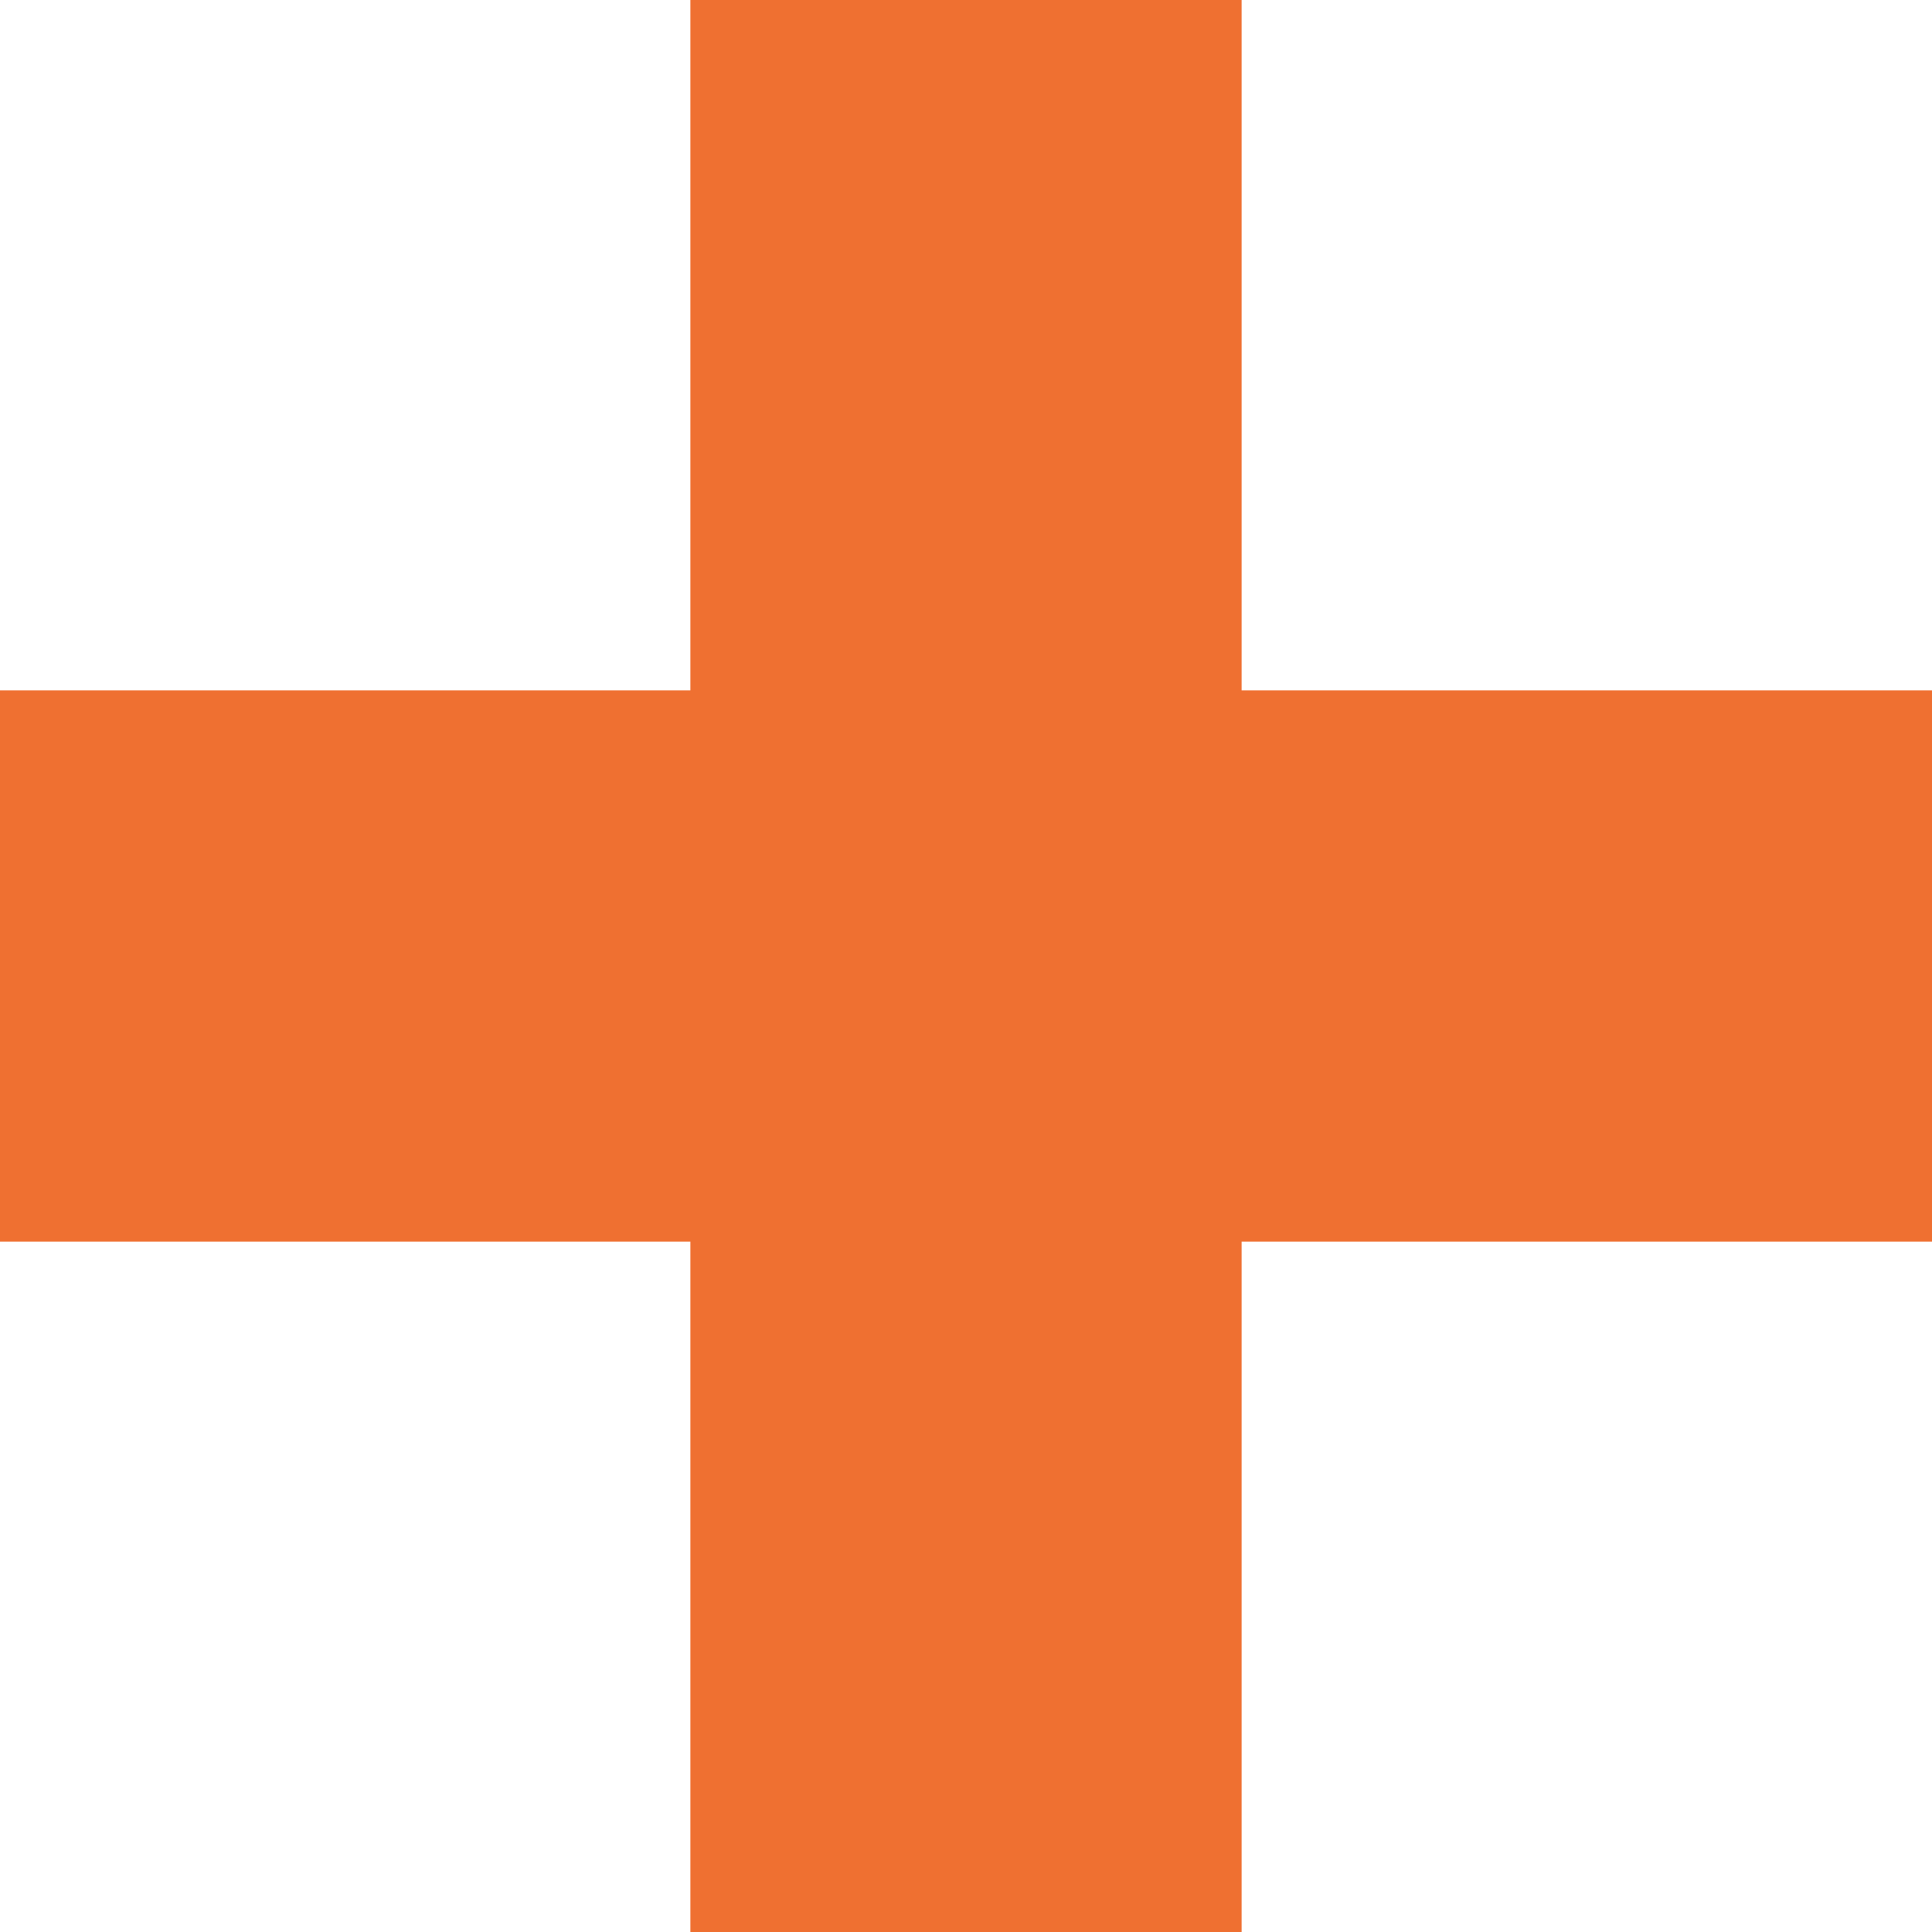
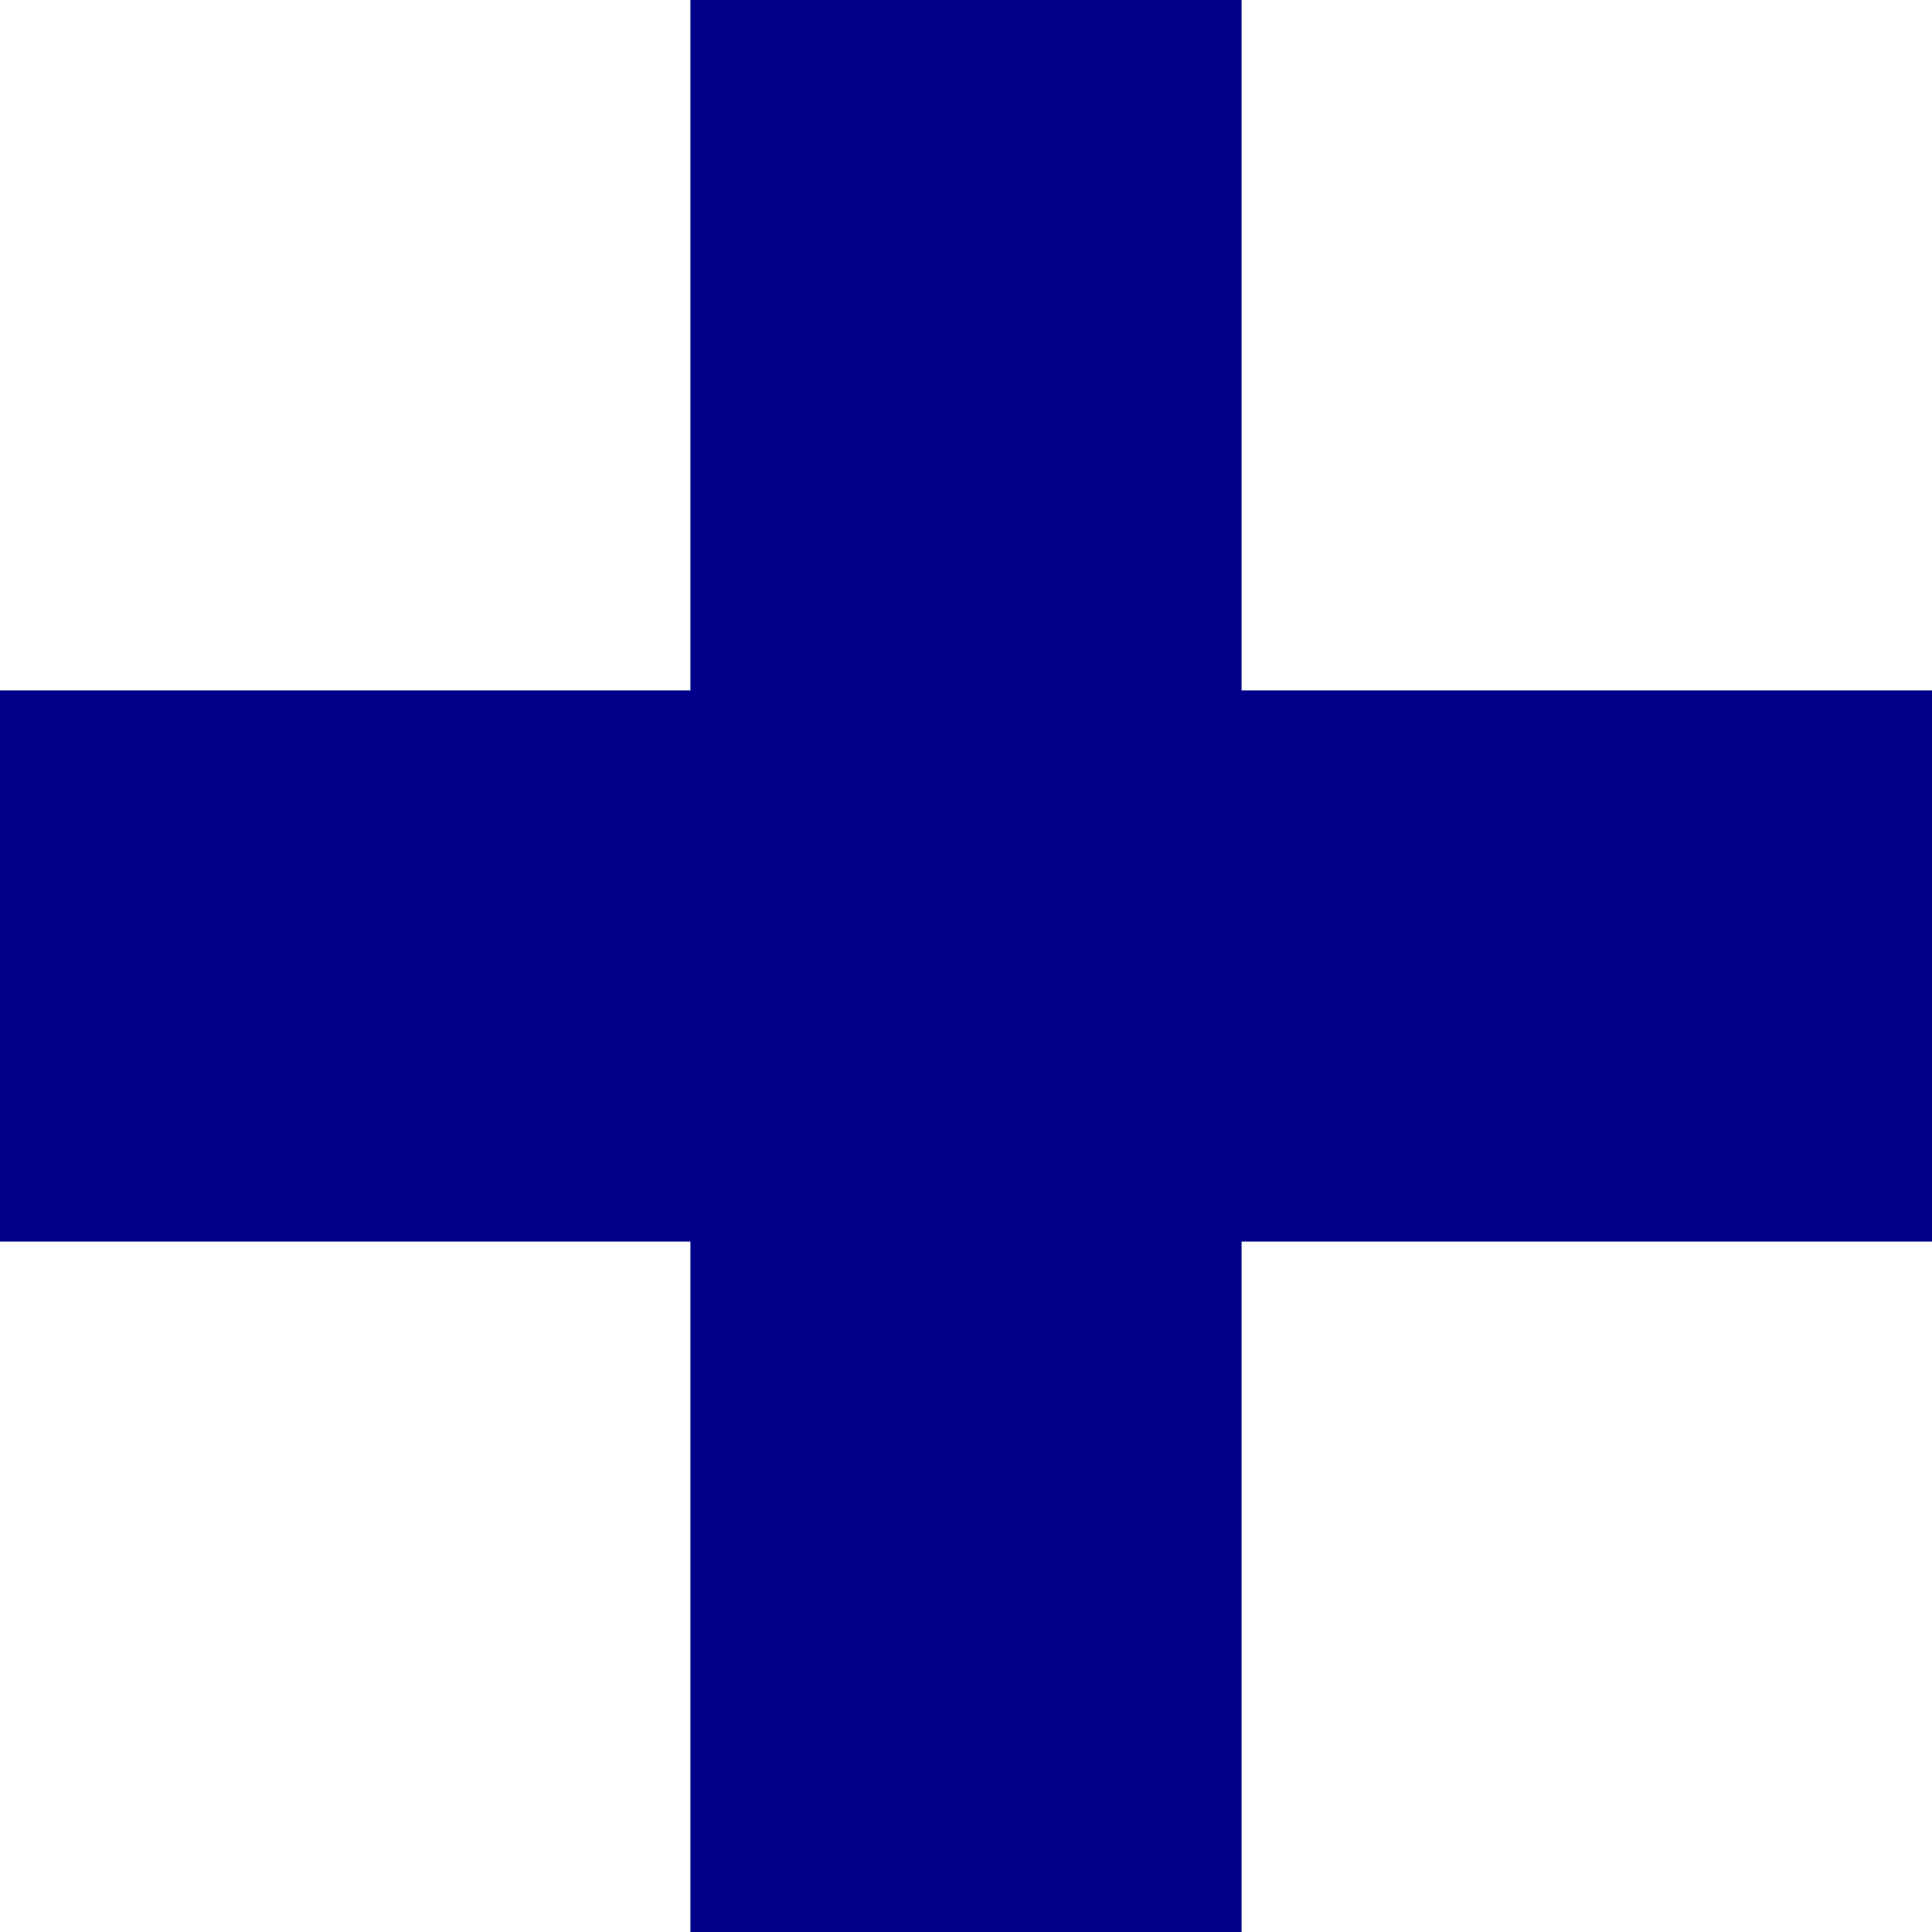
- <svg xmlns="http://www.w3.org/2000/svg" version="1.1" id="Layer_1" x="0px" y="0px" viewBox="0 0 150 150" enable-background="new 0 0 150 150" xml:space="preserve">
-   <polygon fill="#EF7031" points="150,53.6 150,96.4 96.4,96.4 96.4,150 53.6,150 53.6,96.4 0,96.4 0,53.6 53.6,53.6 53.6,0 96.4,0   96.4,53.6 " />
+ <svg xmlns="http://www.w3.org/2000/svg" version="1.1" id="Layer_1" x="0px" y="0px" viewBox="0 0 720 720" enable-background="new 0 0 720 720" xml:space="preserve">
+   <polygon fill="#00008B" points="720,257.3 720,462.7 462.7,462.7 462.7,720 257.3,720 257.3,462.7 0,462.7 0,257.3 257.3,257.3   257.3,0 462.7,0 462.7,257.3 " />
</svg>
